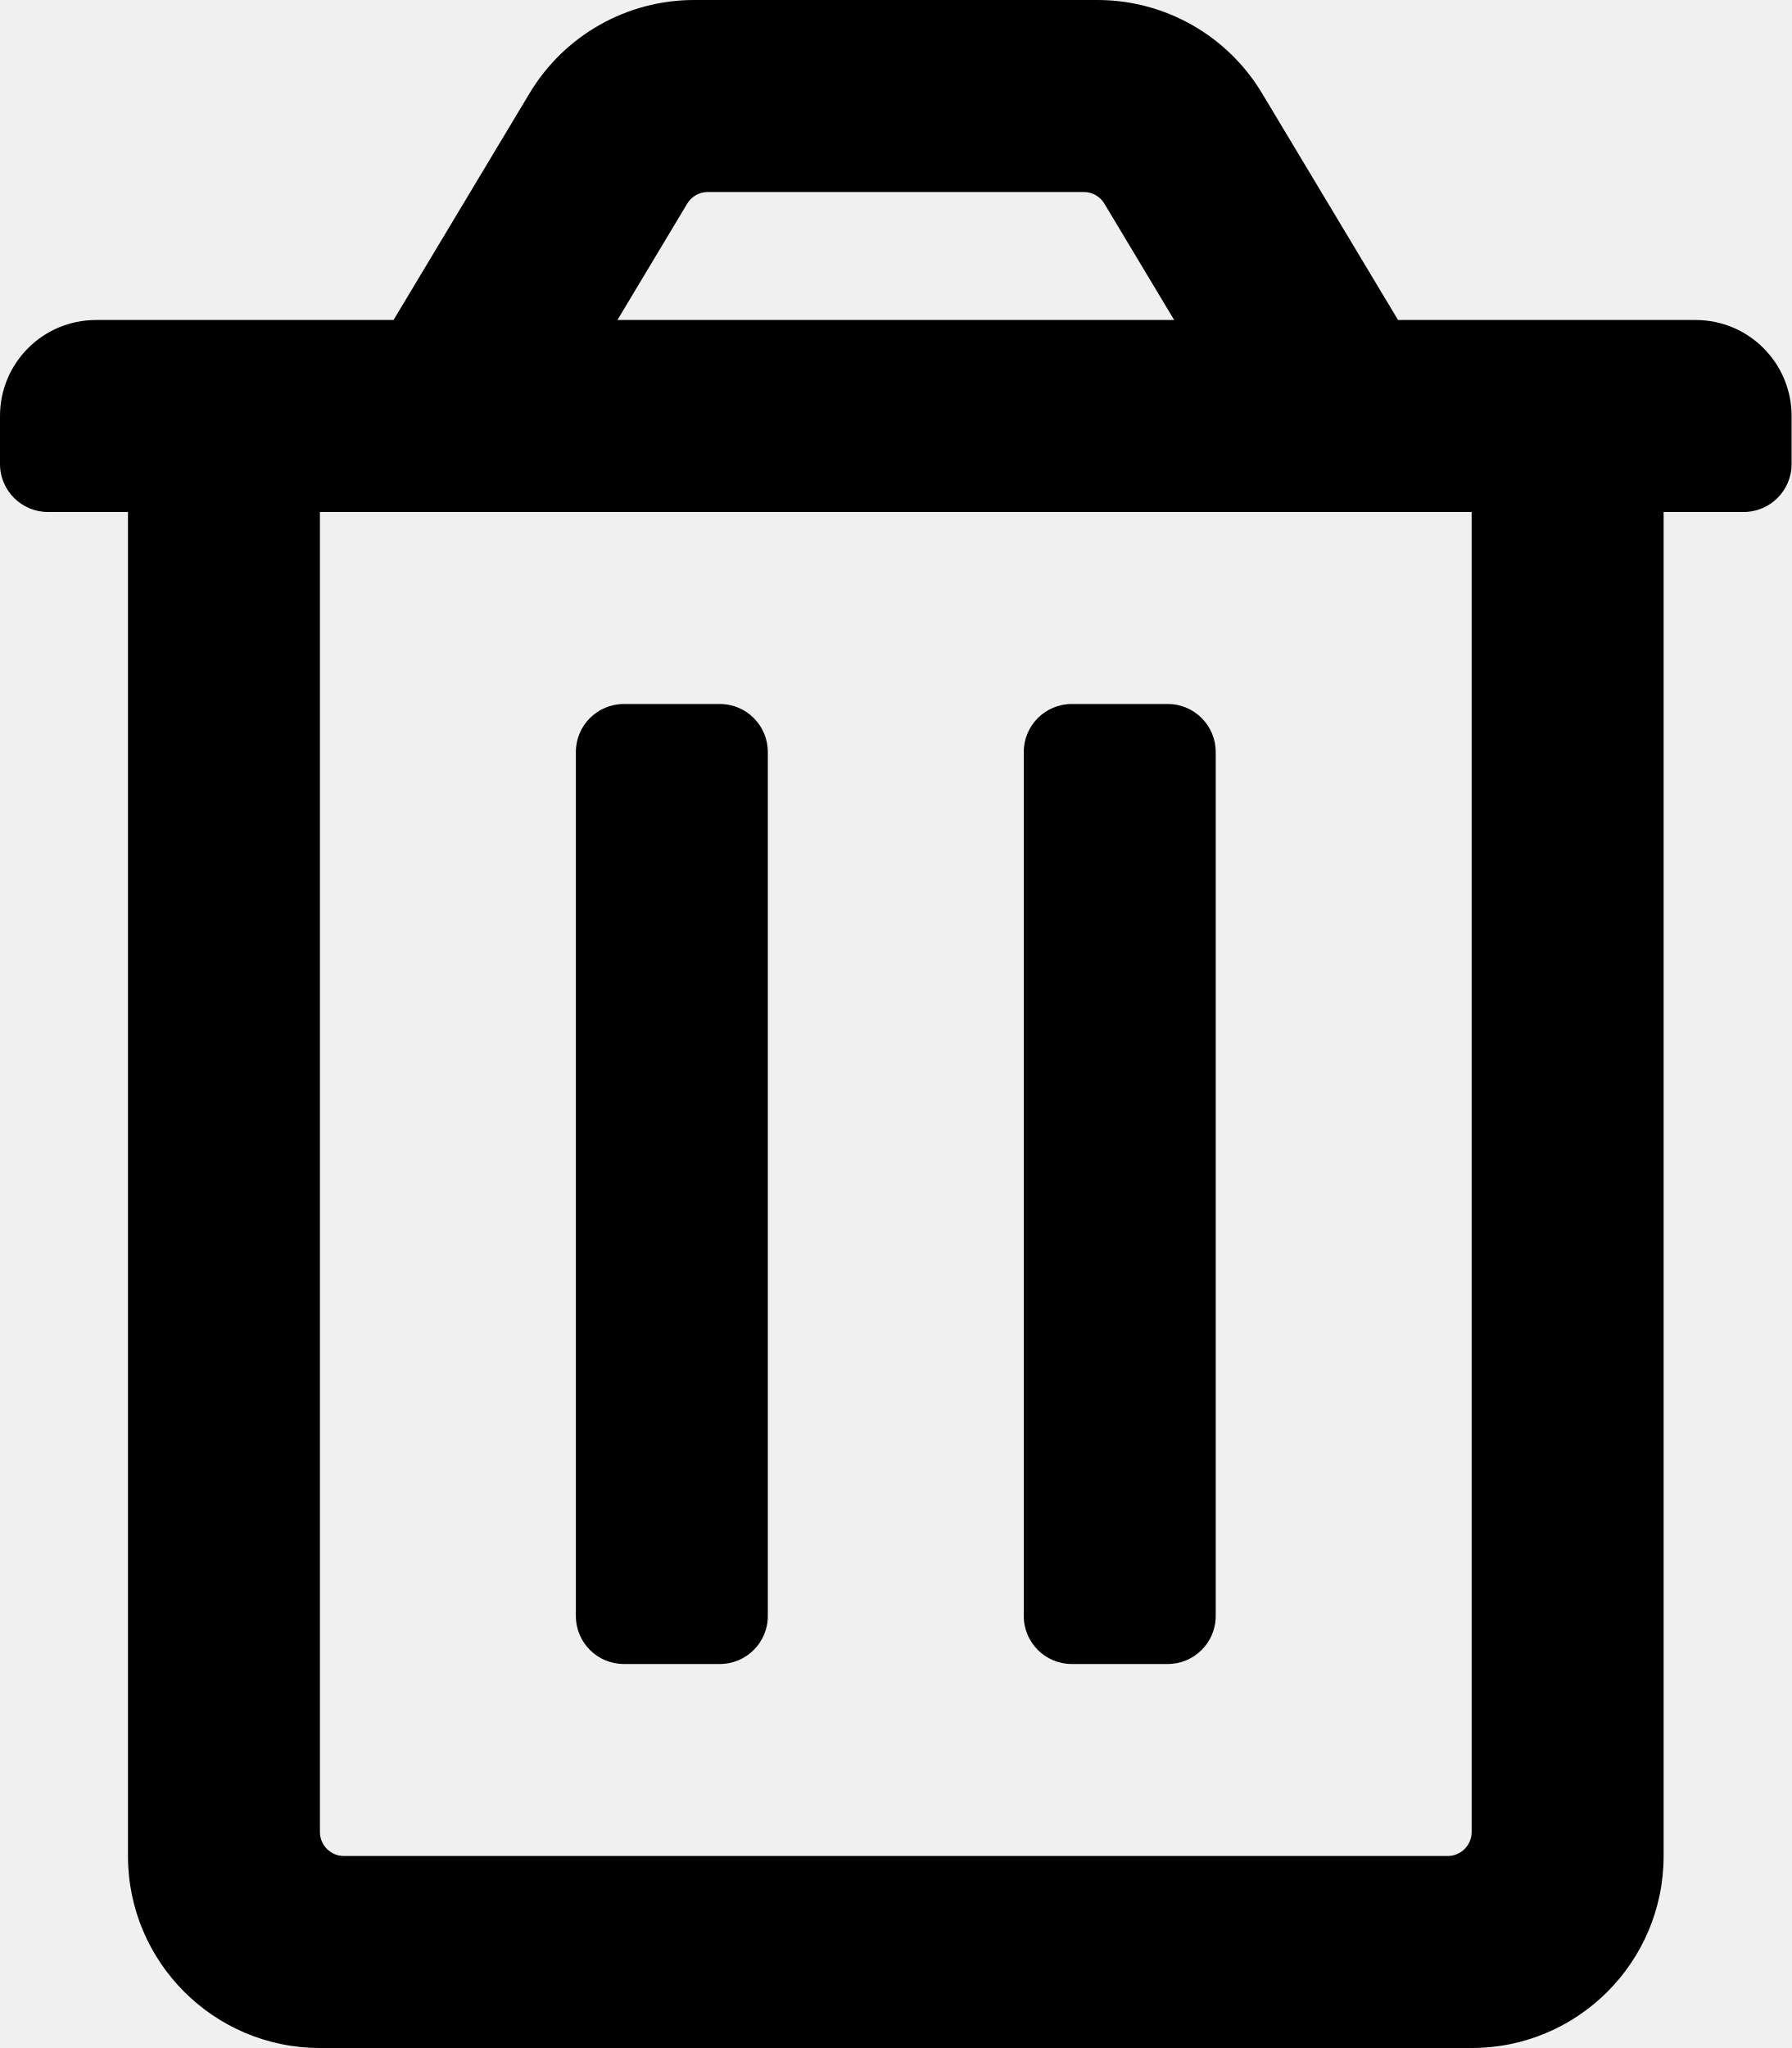
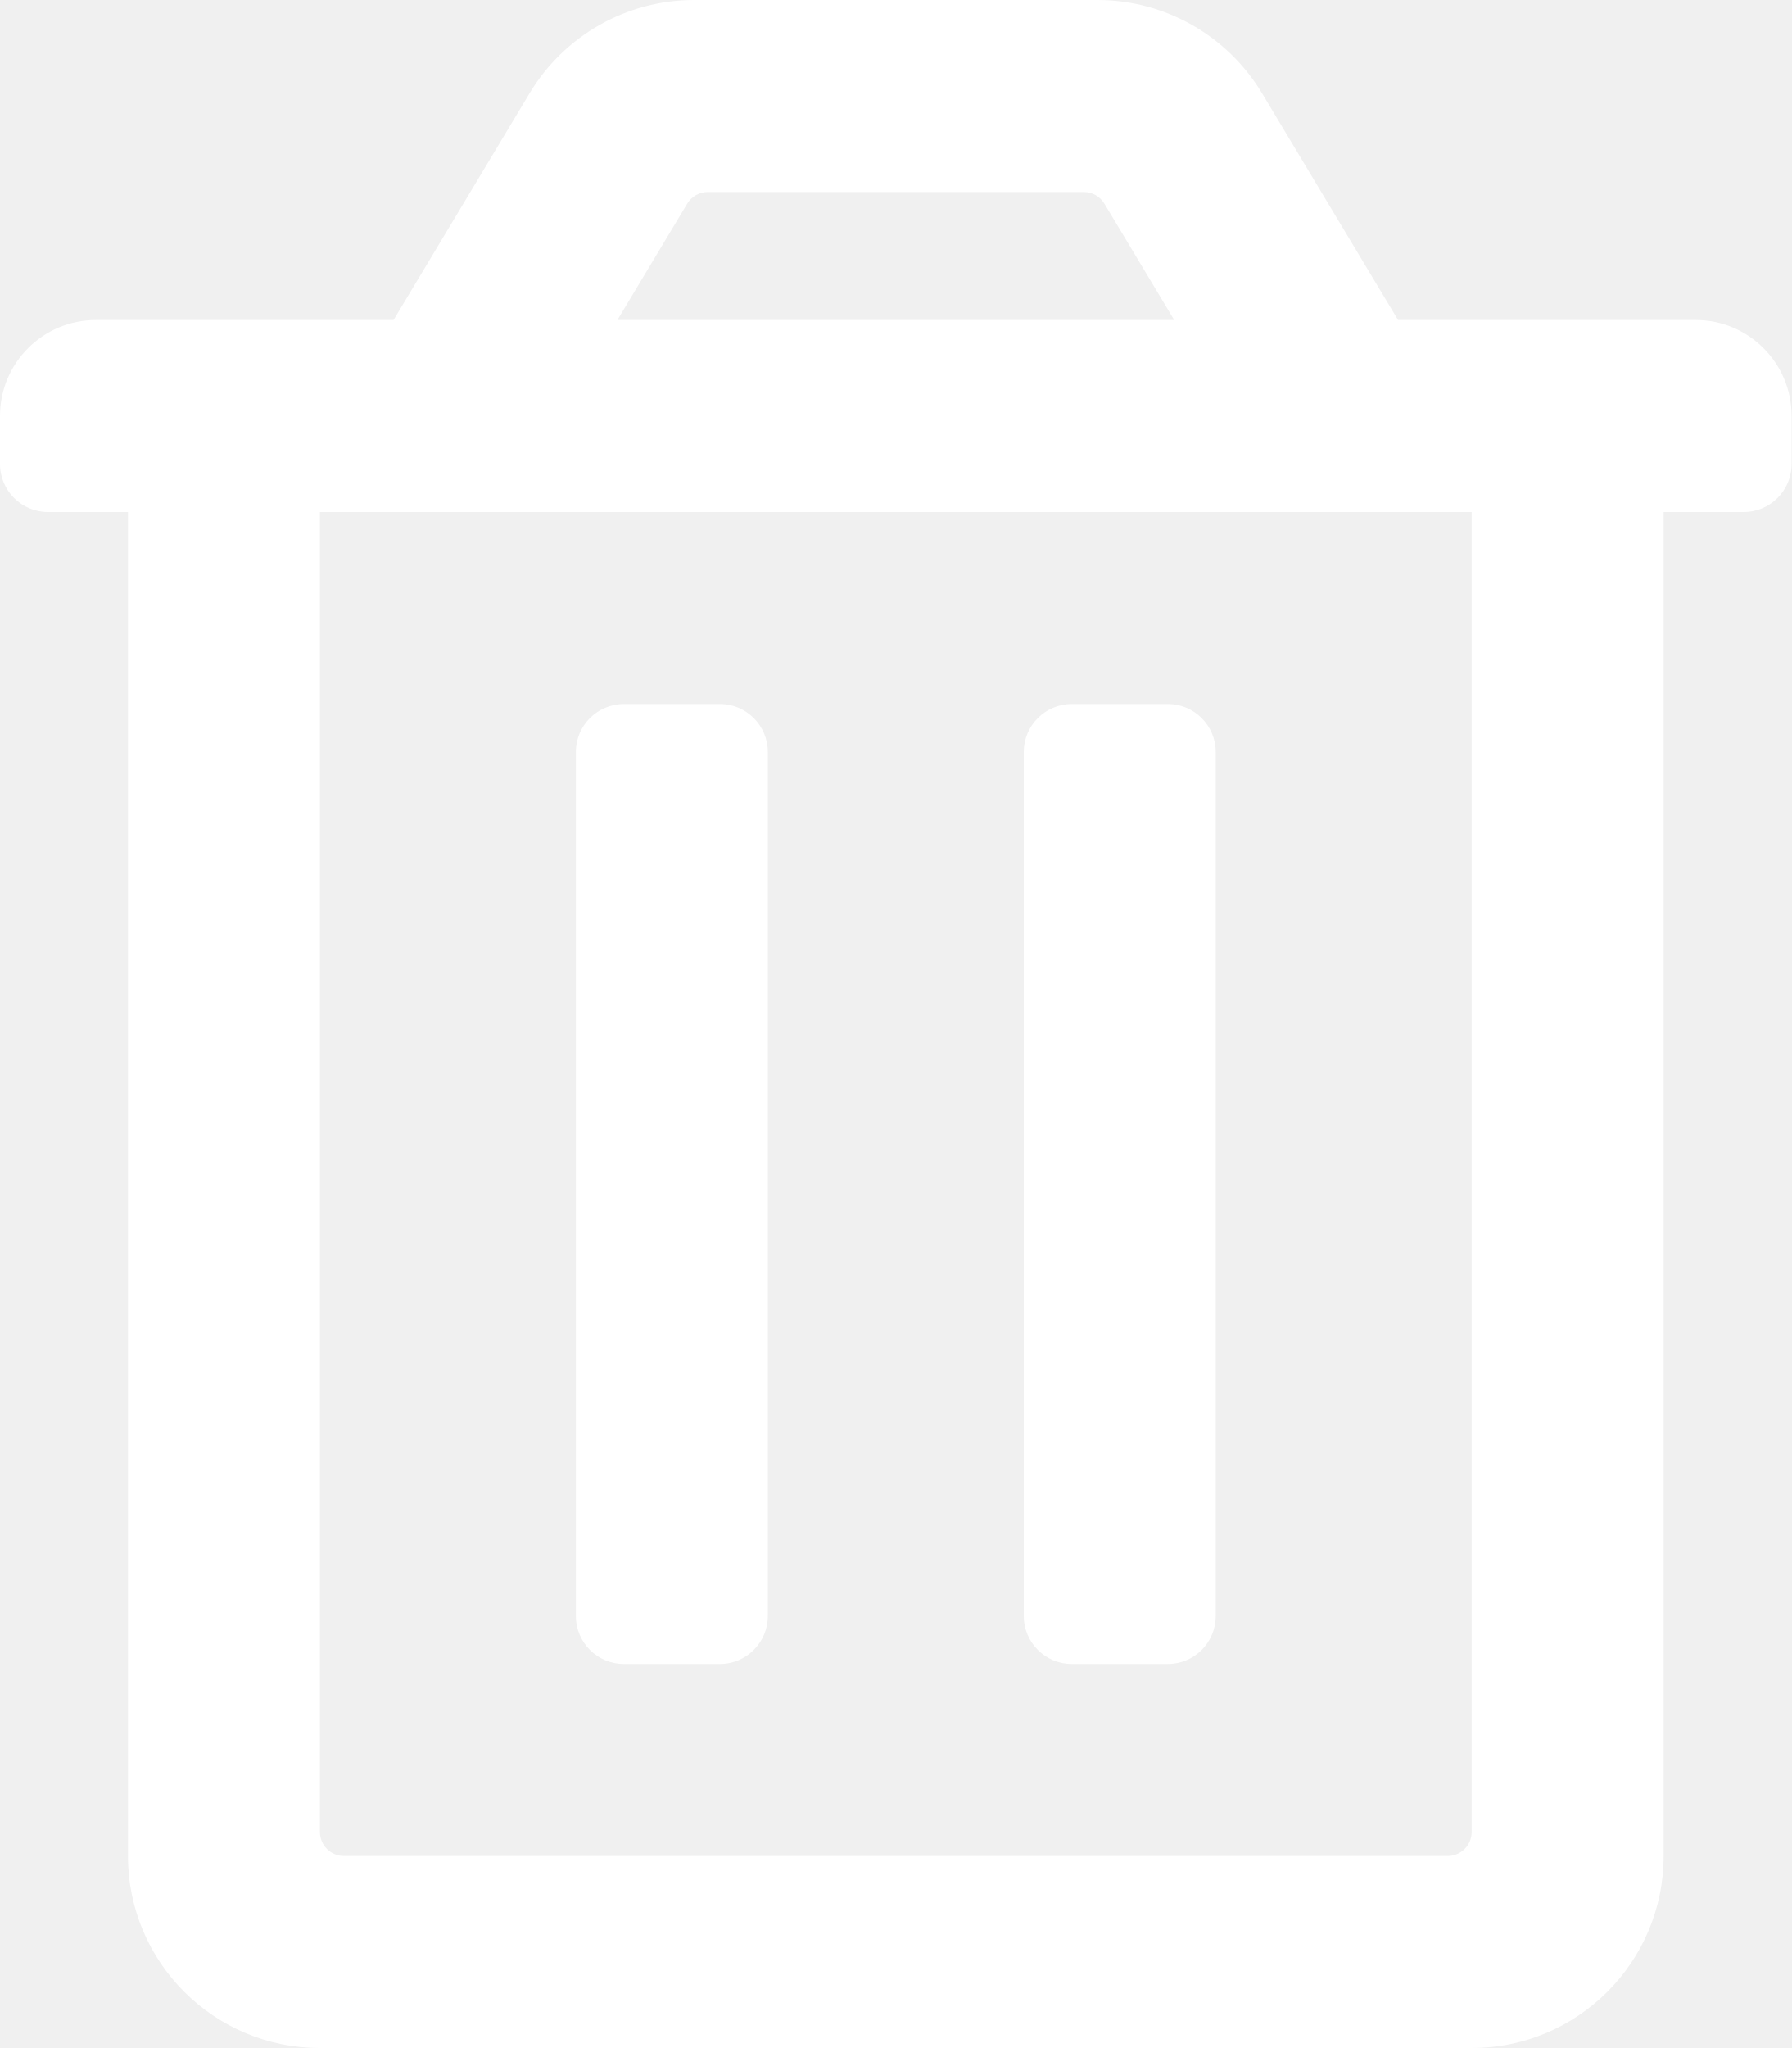
- <svg xmlns="http://www.w3.org/2000/svg" viewBox="0 0 448 512">
-   <path d="M192 188v216c0 6.627-5.373 12-12 12h-24c-6.627 0-12-5.373-12-12V188c0-6.627 5.373-12 12-12h24c6.627 0 12 5.373 12 12zm100-12h-24c-6.627 0-12 5.373-12 12v216c0 6.627 5.373 12 12 12h24c6.627 0 12-5.373 12-12V188c0-6.627-5.373-12-12-12zm132-96c13.255 0 24 10.745 24 24v12c0 6.627-5.373 12-12 12h-20v336c0 26.51-21.49 48-48 48H80c-26.51 0-48-21.49-48-48V128H12c-6.627 0-12-5.373-12-12v-12c0-13.255 10.745-24 24-24h74.411l34.018-56.696A48 48 0 0 1 173.589 0h100.823a48 48 0 0 1 41.16 23.304L349.589 80H424zm-269.611 0h139.223L276.16 50.913A6 6 0 0 0 271.015 48h-94.028a6 6 0 0 0-5.145 2.913L154.389 80zM368 128H80v330a6 6 0 0 0 6 6h276a6 6 0 0 0 6-6V128z" />
+ <svg xmlns="http://www.w3.org/2000/svg" fill="#fff" viewBox="0 0 448 512">
+   <path d="M192 188v216c0 6.627-5.373 12-12 12h-24c-6.627 0-12-5.373-12-12V188c0-6.627 5.373-12 12-12h24c6.627 0 12 5.373 12 12zm100-12h-24c-6.627 0-12 5.373-12 12v216c0 6.627 5.373 12 12 12h24c6.627 0 12-5.337 12-12V188c0-6.627-5.373-12-12-12zm132-96c13.255 0 24 10.745 24 24v12c0 6.627-5.373 12-12 12h-20v336c0 26.51-21.49 48-48 48H80c-26.51 0-48-21.49-48-48V128H12c-6.627 0-12-5.373-12-12v-12c0-13.255 10.745-24 24-24h74.411l34.018-56.696A48 48 0 0 1 173.589 0h100.823a48 48 0 0 1 41.16 23.304L349.589 80H424zm-269.611 0h139.223L276.16 50.913A6 6 0 0 0 271.015 48h-94.028a6 6 0 0 0-5.145 2.913L154.389 80zM368 128H80v330a6 6 0 0 0 6 6h276a6 6 2 0 0 6-6V128z" />
</svg>
